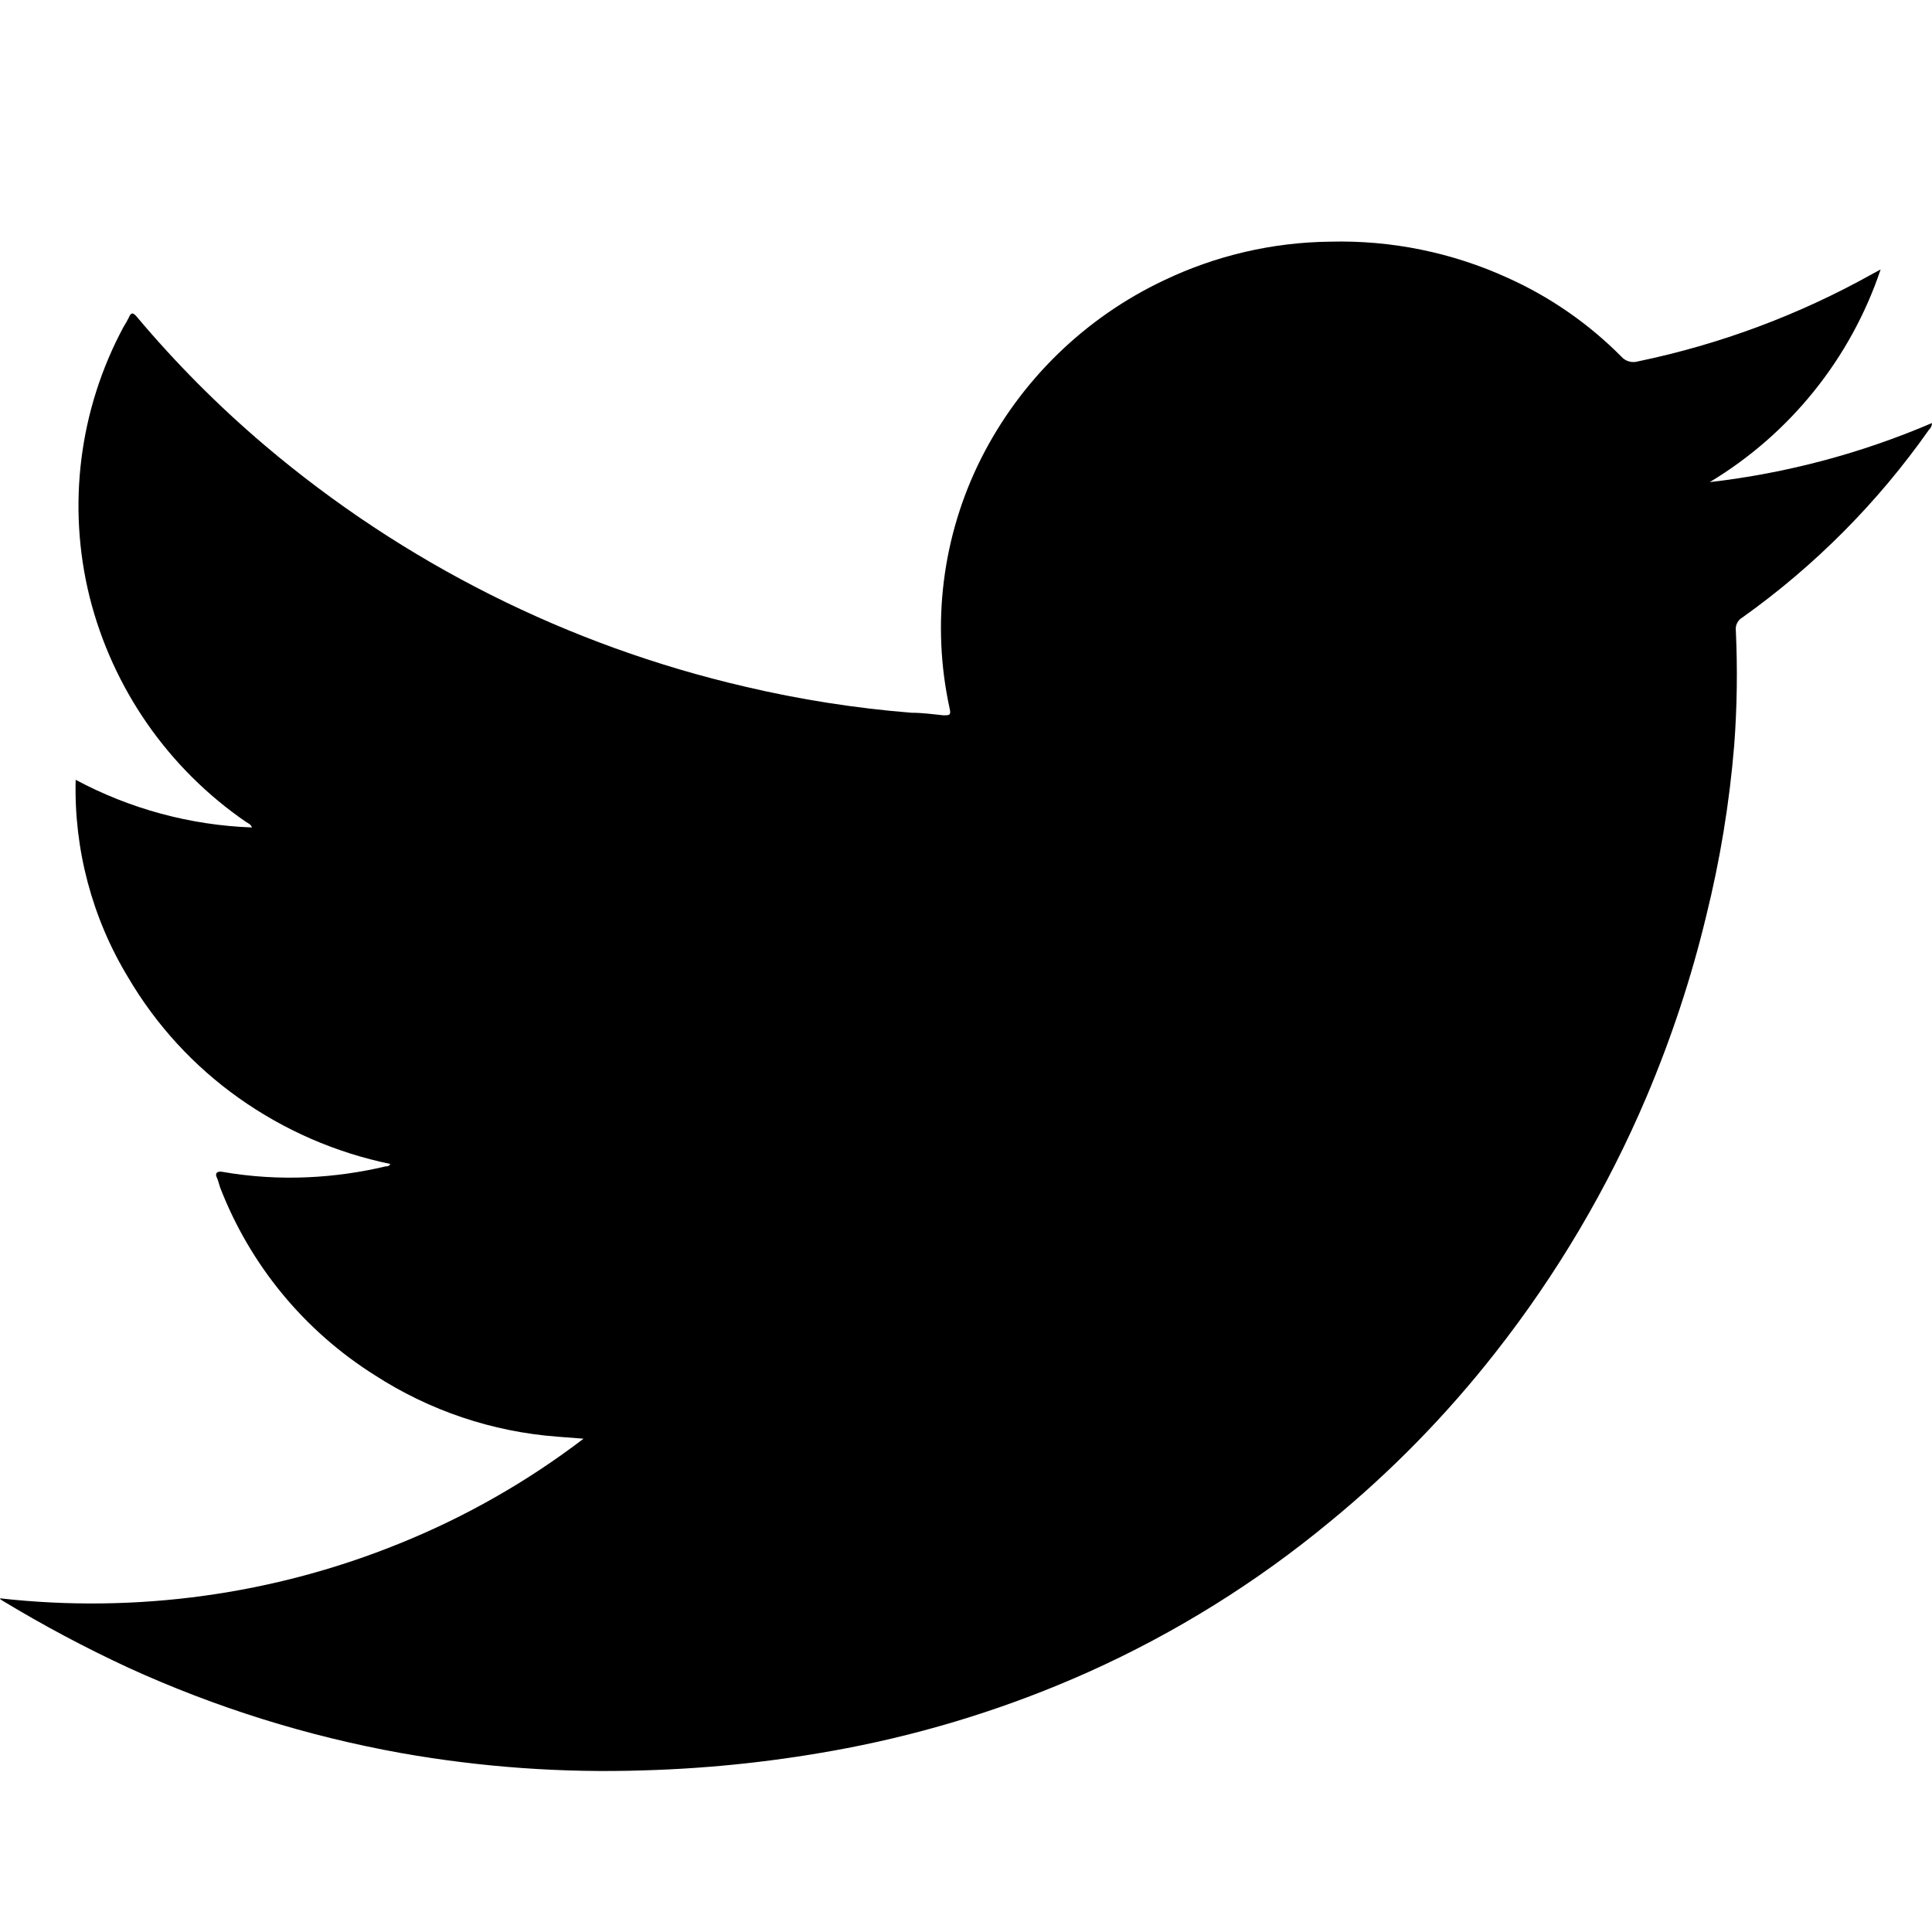
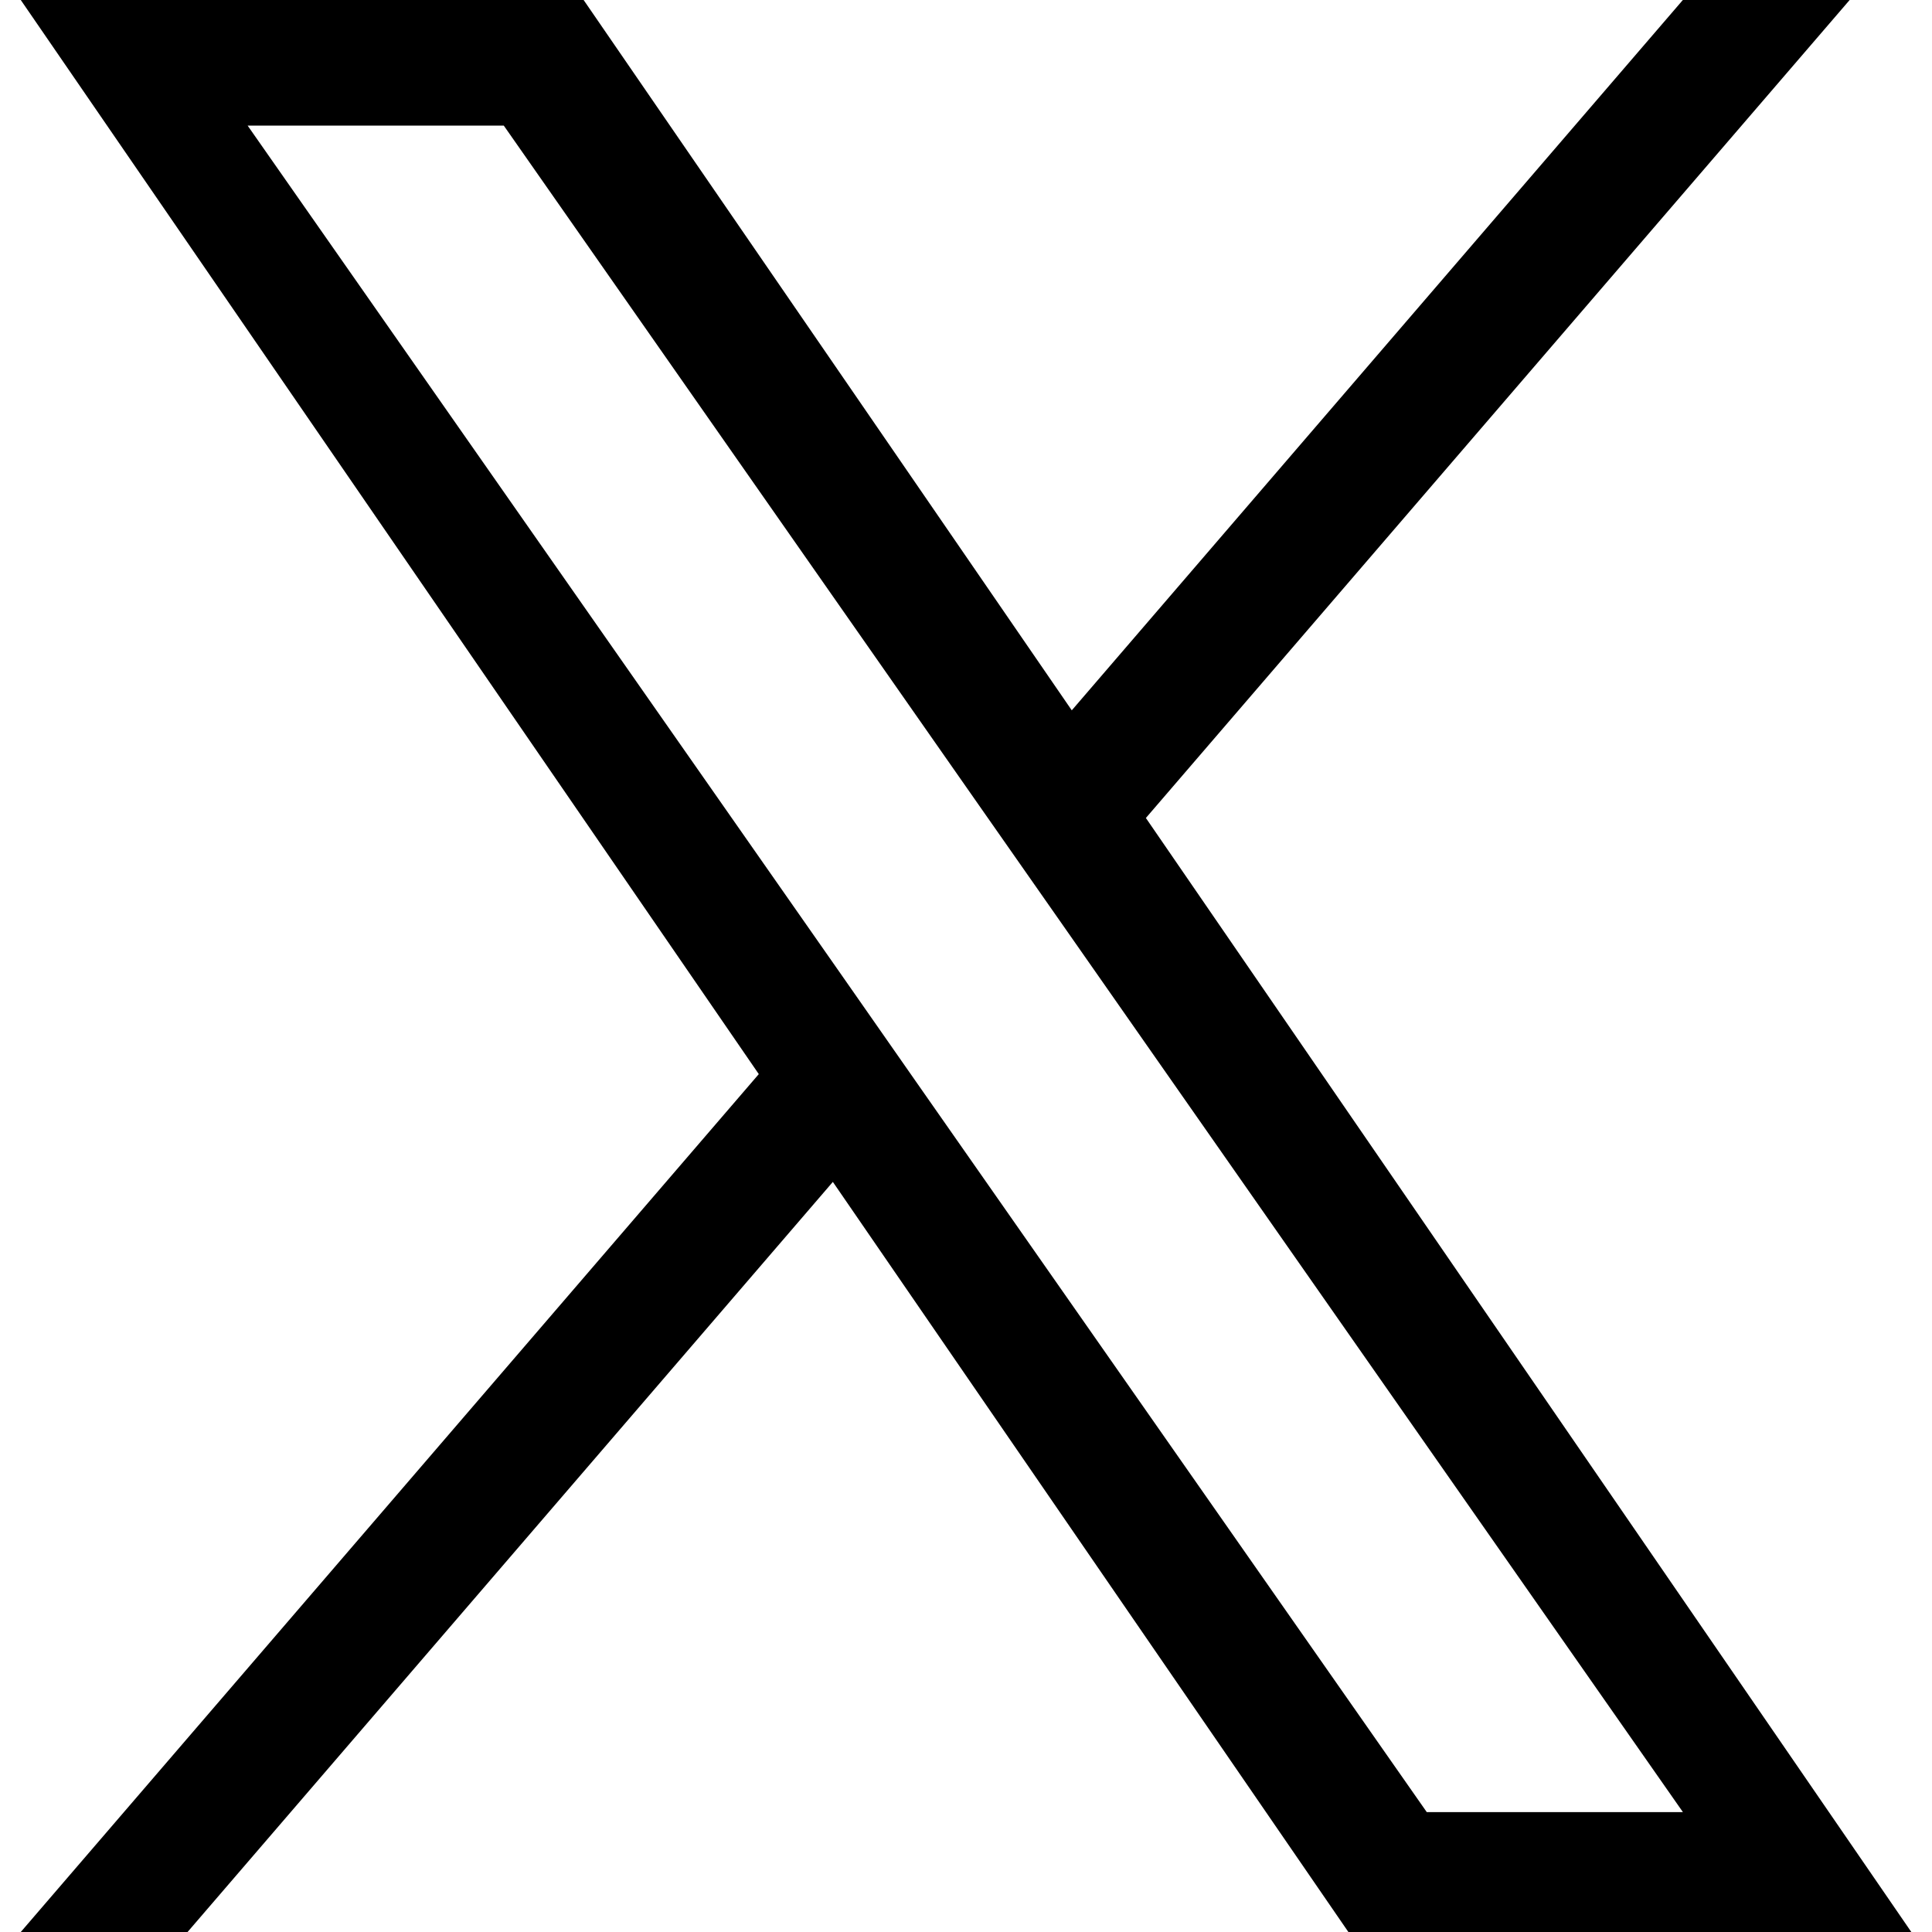
<svg xmlns="http://www.w3.org/2000/svg" viewBox="0 0 24 24">
-   <path d="M0 19.855c1.689.19 3.4-.045 4.968-.683a9.83 9.83 0 0 0 2.281-1.3l-.324-.025a4.842 4.842 0 0 1-2.271-.765 4.797 4.797 0 0 1-1.92-2.332c-.014-.042-.023-.086-.043-.128-.019-.042 0-.075.065-.066a4.9 4.9 0 0 0 1.075.068c.323-.015.645-.06.96-.135.019 0 .043 0 .057-.03a4.995 4.995 0 0 1-1.88-.818 4.836 4.836 0 0 1-1.373-1.494 4.51 4.51 0 0 1-.655-2.46 5.027 5.027 0 0 0 2.19.592c-.014-.04-.045-.05-.07-.066a4.814 4.814 0 0 1-1.947-2.798 4.697 4.697 0 0 1 .422-3.355c.023-.036.044-.073.063-.111.028-.068.052-.073.103-.012A13.443 13.443 0 0 0 3.286 5.53a14.172 14.172 0 0 0 5.971 3c.679.16 1.37.268 2.065.324.135 0 .267.018.4.032.07 0 .095 0 .075-.084a4.688 4.688 0 0 1 .39-3.105 4.878 4.878 0 0 1 2.273-2.215 4.91 4.91 0 0 1 2.065-.48 5.002 5.002 0 0 1 2.205.45 4.71 4.71 0 0 1 1.41.977.2.2 0 0 0 .209.06 10.223 10.223 0 0 0 2.91-1.086l.103-.056a4.907 4.907 0 0 1-2.123 2.642A9.87 9.87 0 0 0 24 5.255a.116.116 0 0 1-.038.084 9.735 9.735 0 0 1-2.318 2.332.165.165 0 0 0-.064.067.16.16 0 0 0-.017.09c.022.476.016.953-.02 1.429-.059.718-.176 1.43-.35 2.13-.183.76-.43 1.506-.736 2.23a14.015 14.015 0 0 1-1.883 3.188 13.385 13.385 0 0 1-2.054 2.099 13.155 13.155 0 0 1-2.998 1.866c-.96.43-1.969.748-3.006.947a15.8 15.8 0 0 1-2.511.275 14.565 14.565 0 0 1-3.023-.215 14.198 14.198 0 0 1-3.387-1.06 16.091 16.091 0 0 1-1.566-.834l-.024-.016L0 19.855Z" />
+   <path d="M14.234 10.162 22.977 0h-2.072l-7.591 8.824L7.25 0H.258l9.168 13.343L.258 24H2.33l8.016-9.318L16.75 24h6.993l-9.508-13.838Zm-2.838 3.299-.928-1.329L3.076 1.56h3.182l5.965 8.532.93 1.329 7.753 11.09h-3.182l-6.328-9.05Z" />
</svg>
